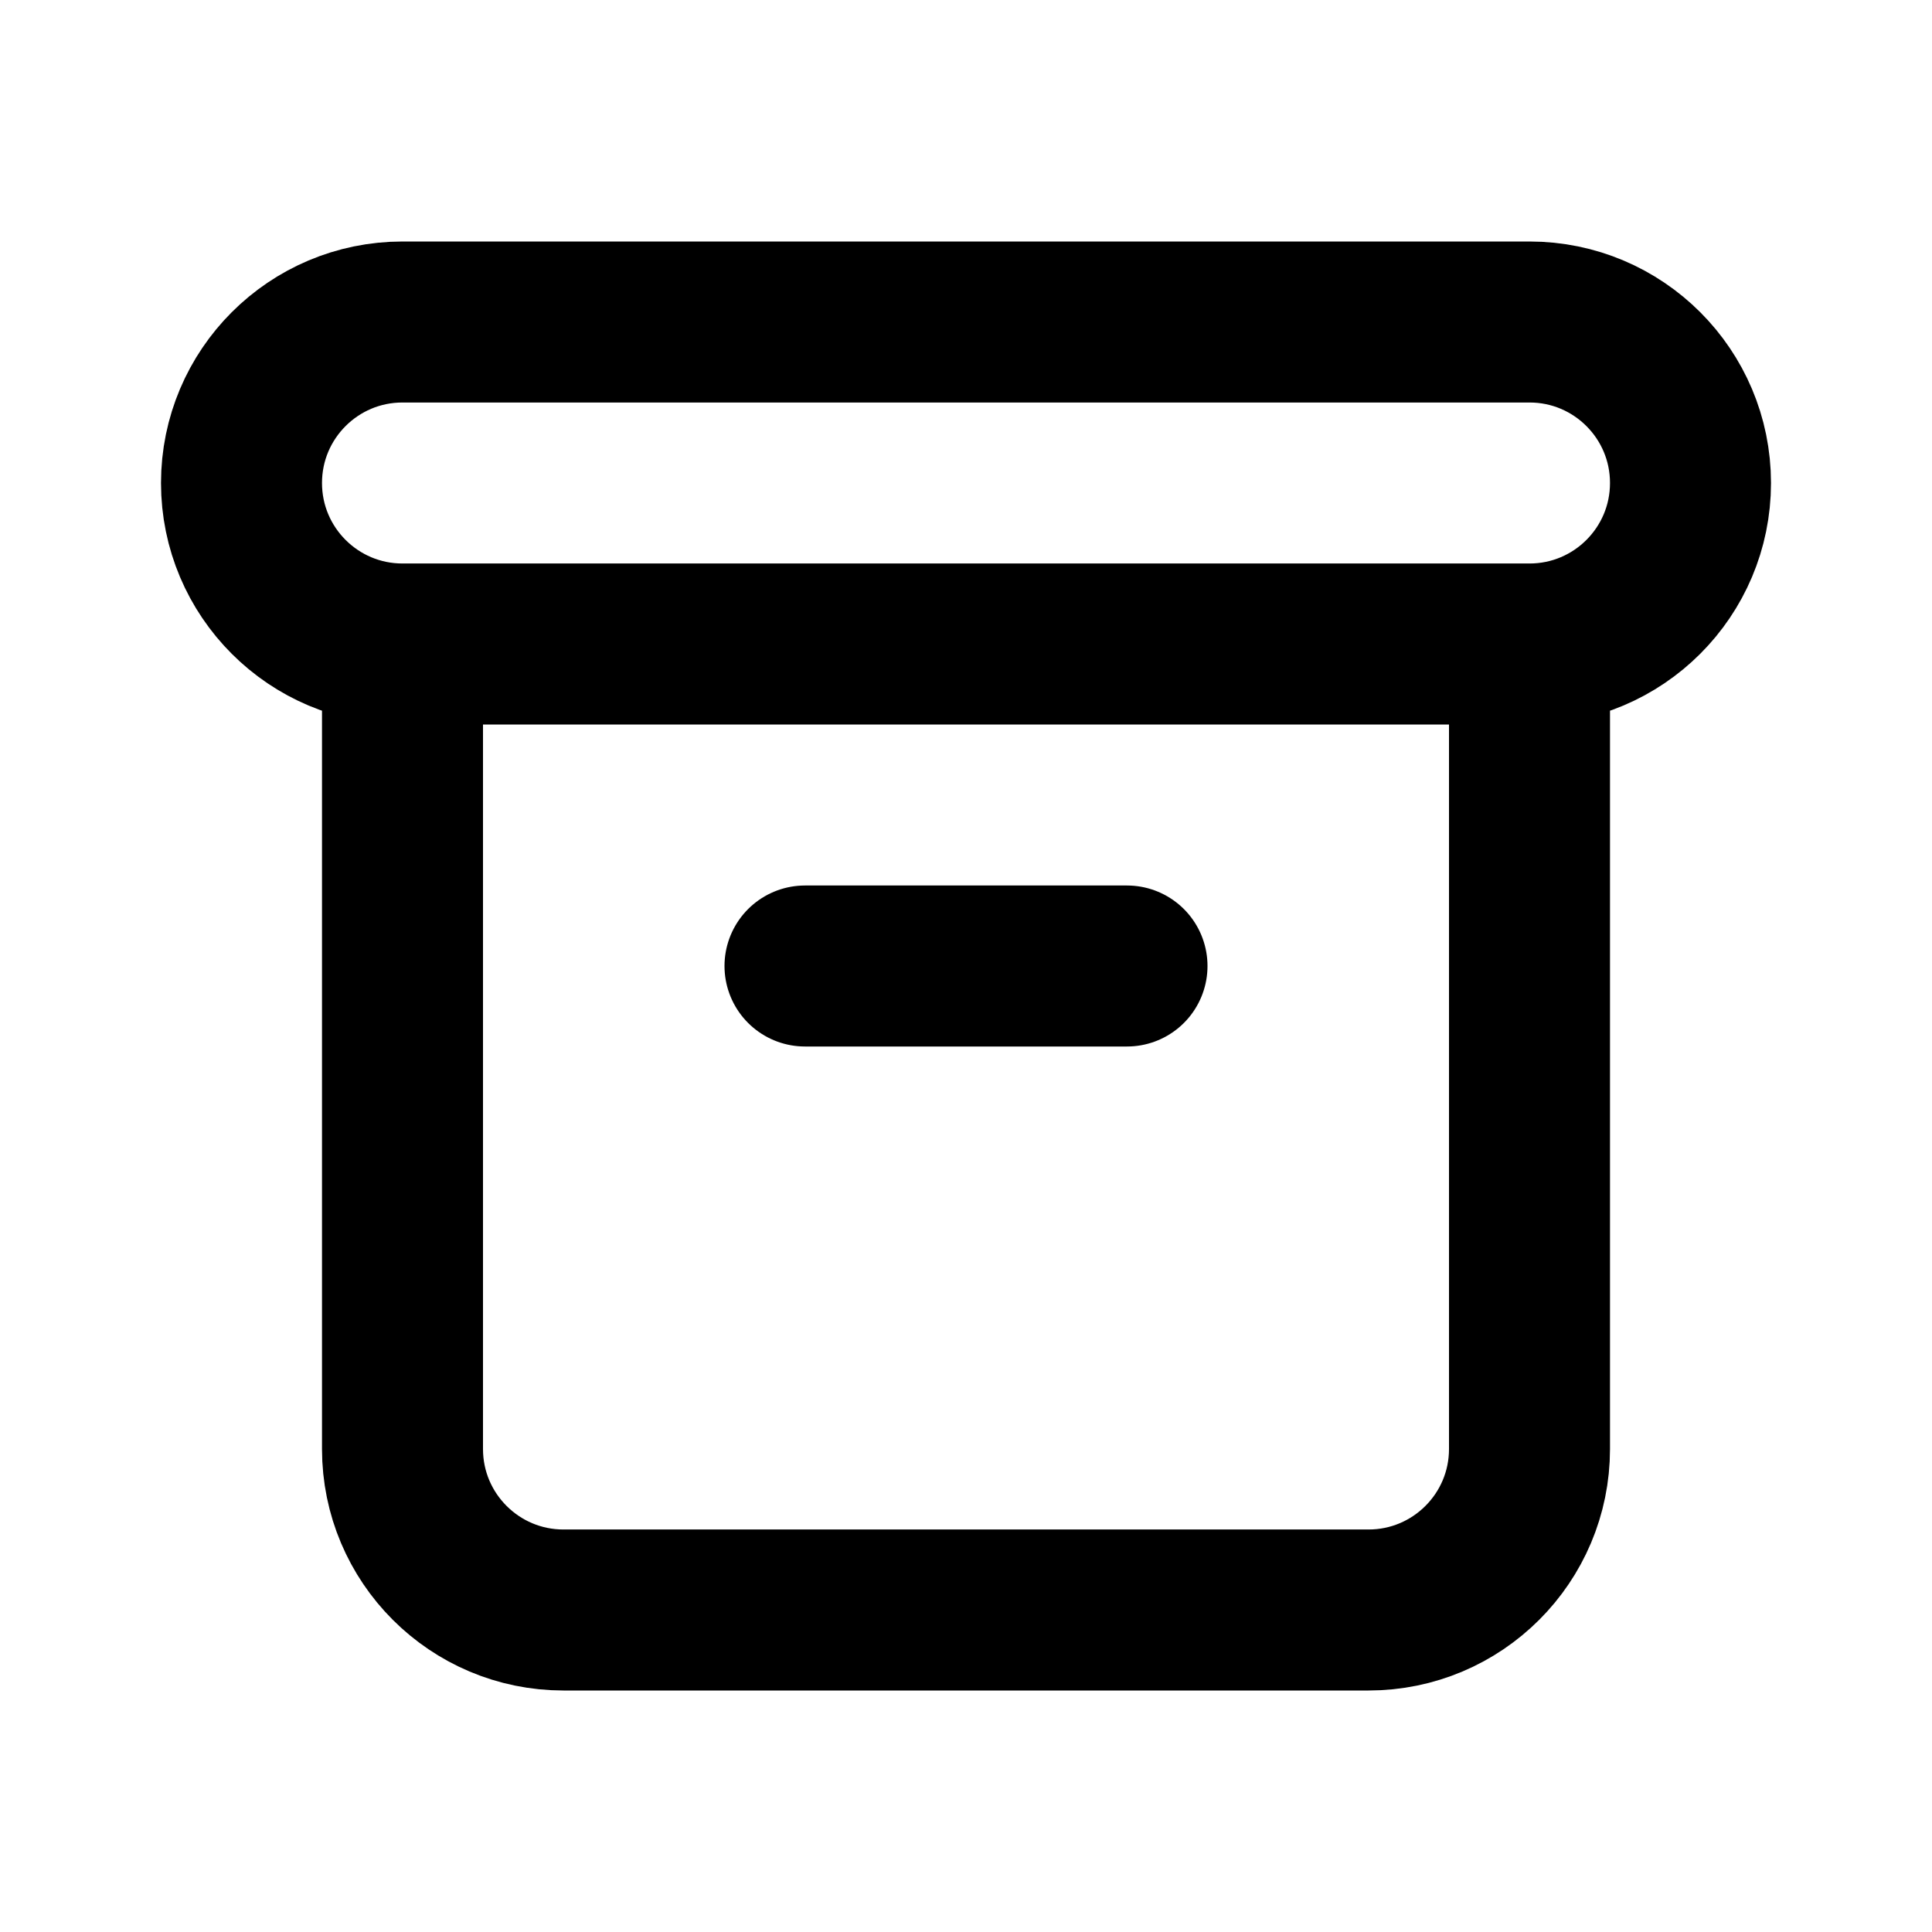
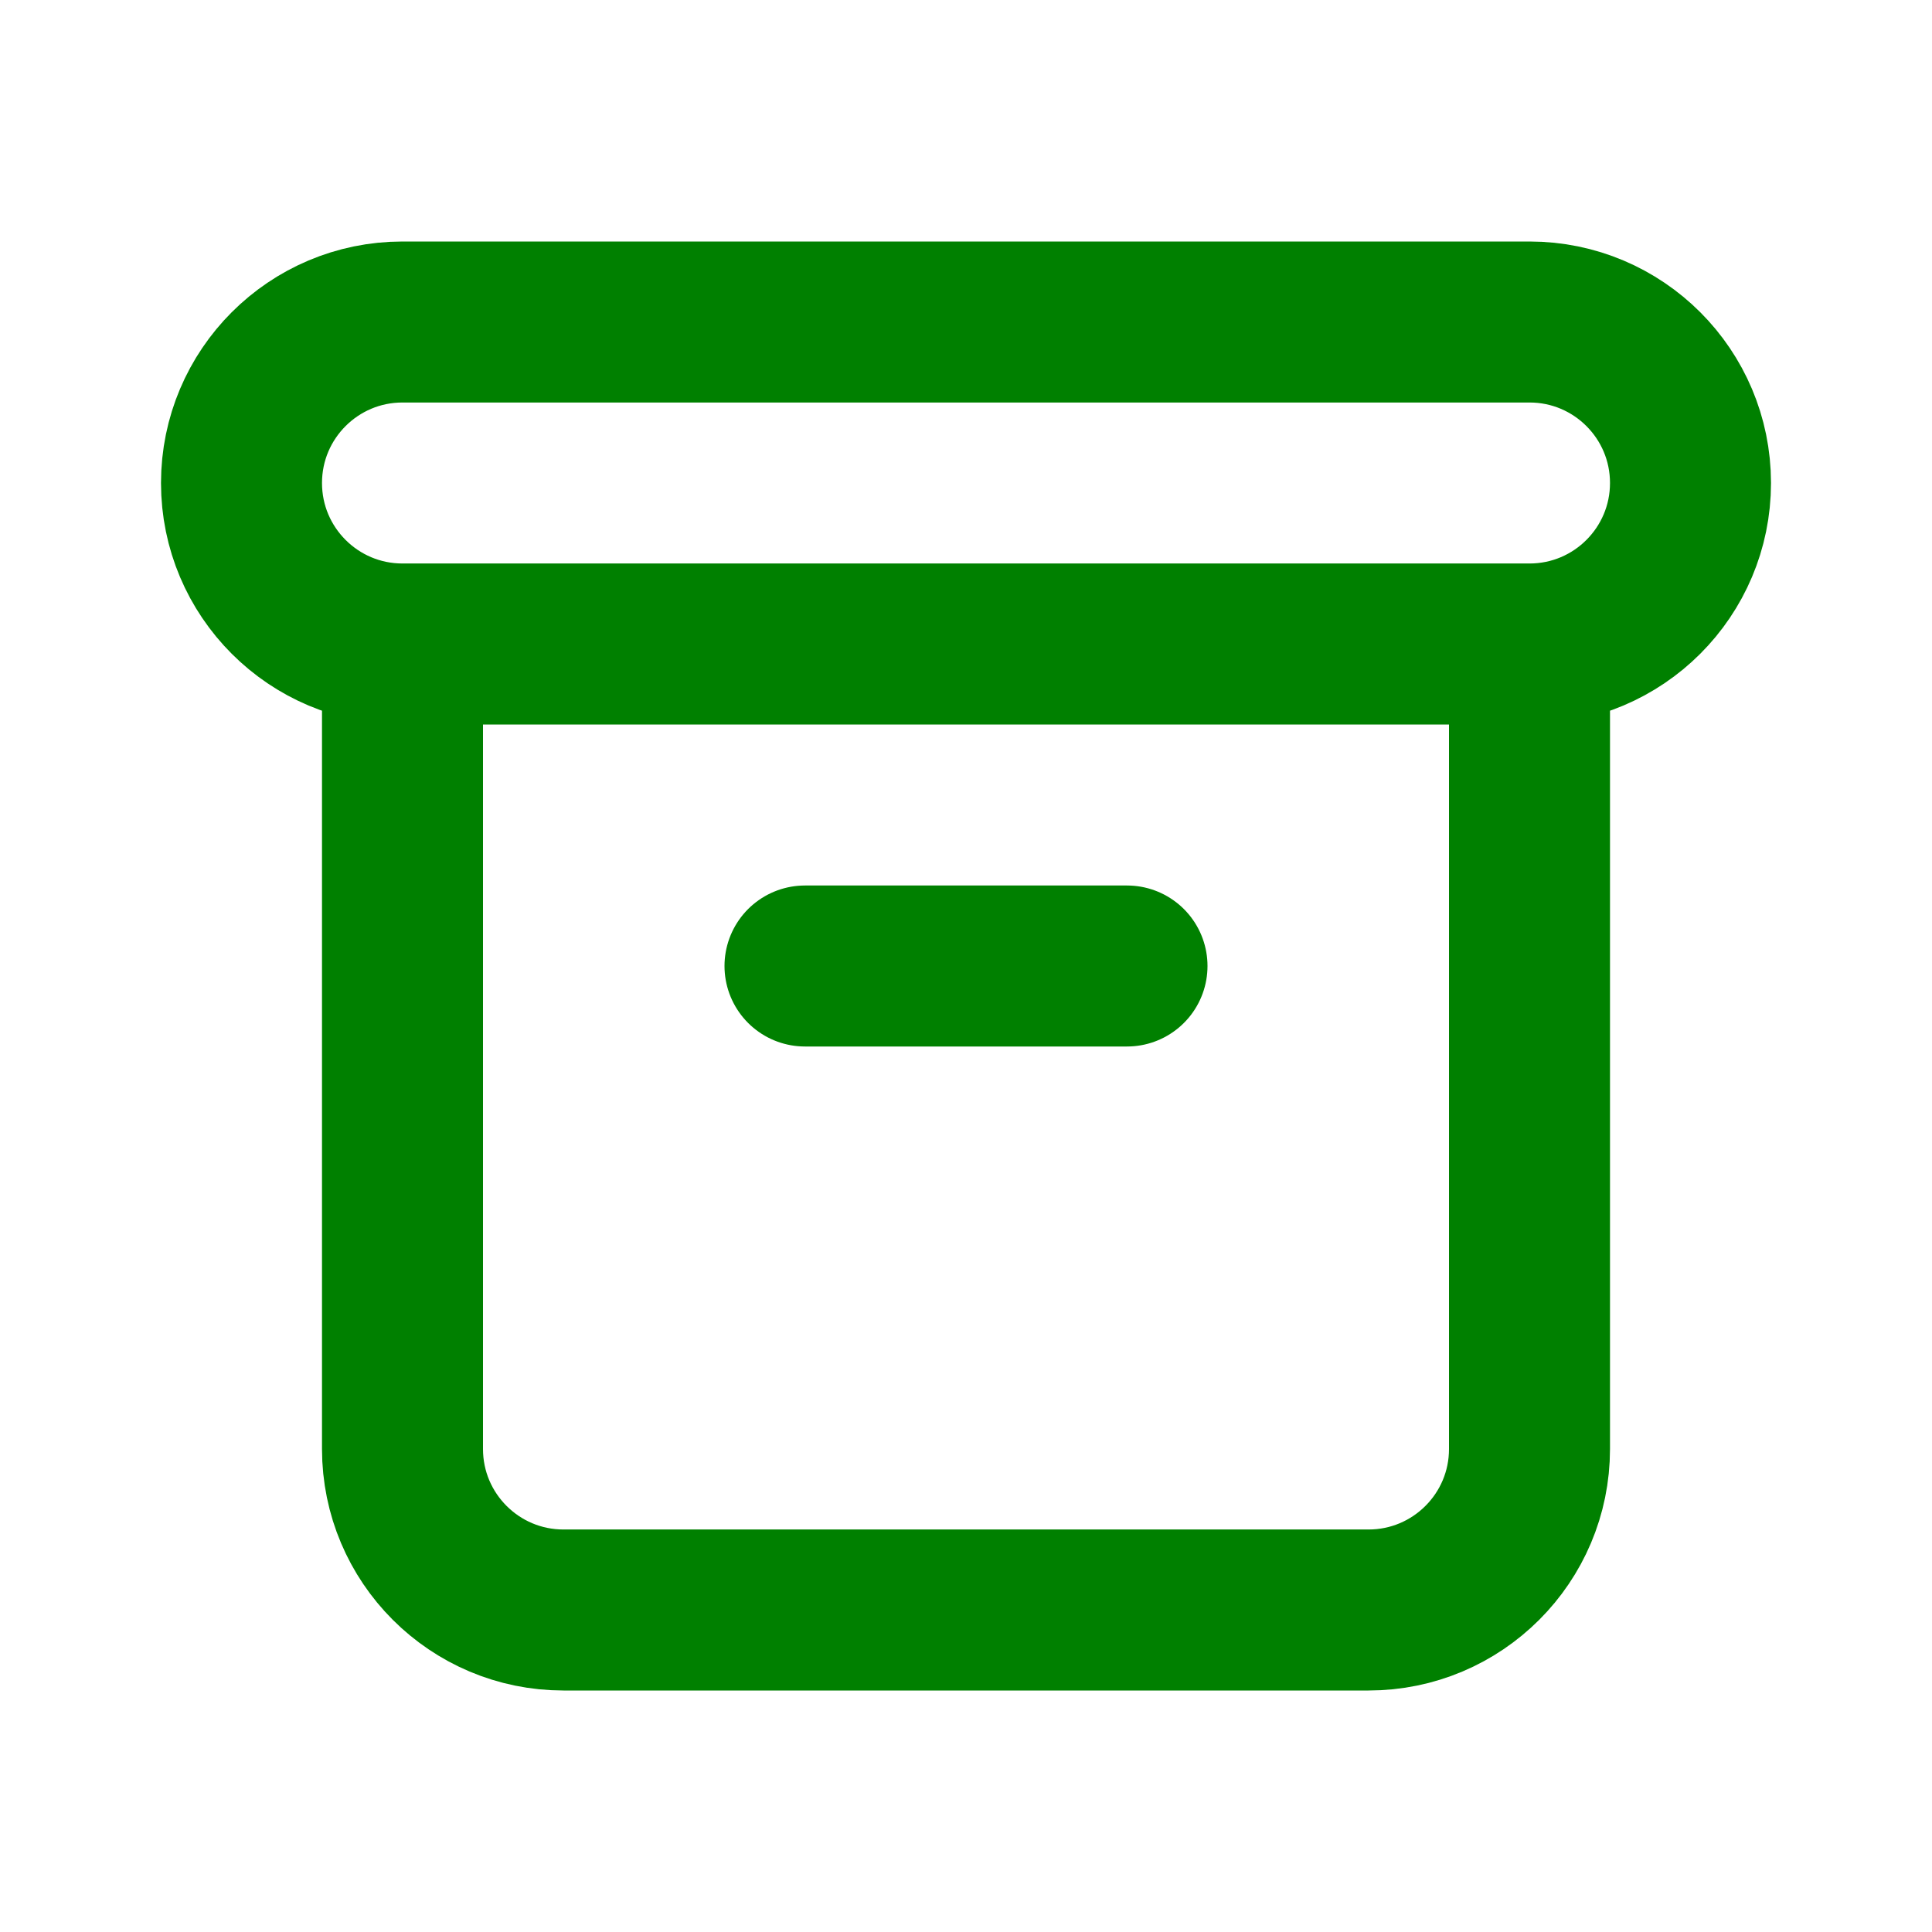
- <svg xmlns="http://www.w3.org/2000/svg" class="w-6 h-6" fill="none" stroke="currentColor" viewBox="0 0 24 24">
+ <svg xmlns="http://www.w3.org/2000/svg" class="w-6 h-6" fill="none" stroke="green" viewBox="0 0 24 24">
  <path stroke-linecap="round" stroke-linejoin="round" stroke-width="2" d="M5 8h14M5 8a2 2 0 110-4h14a2 2 0 110 4M5 8v10a2 2 0 002 2h10a2 2 0 002-2V8m-9 4h4" />
</svg>
